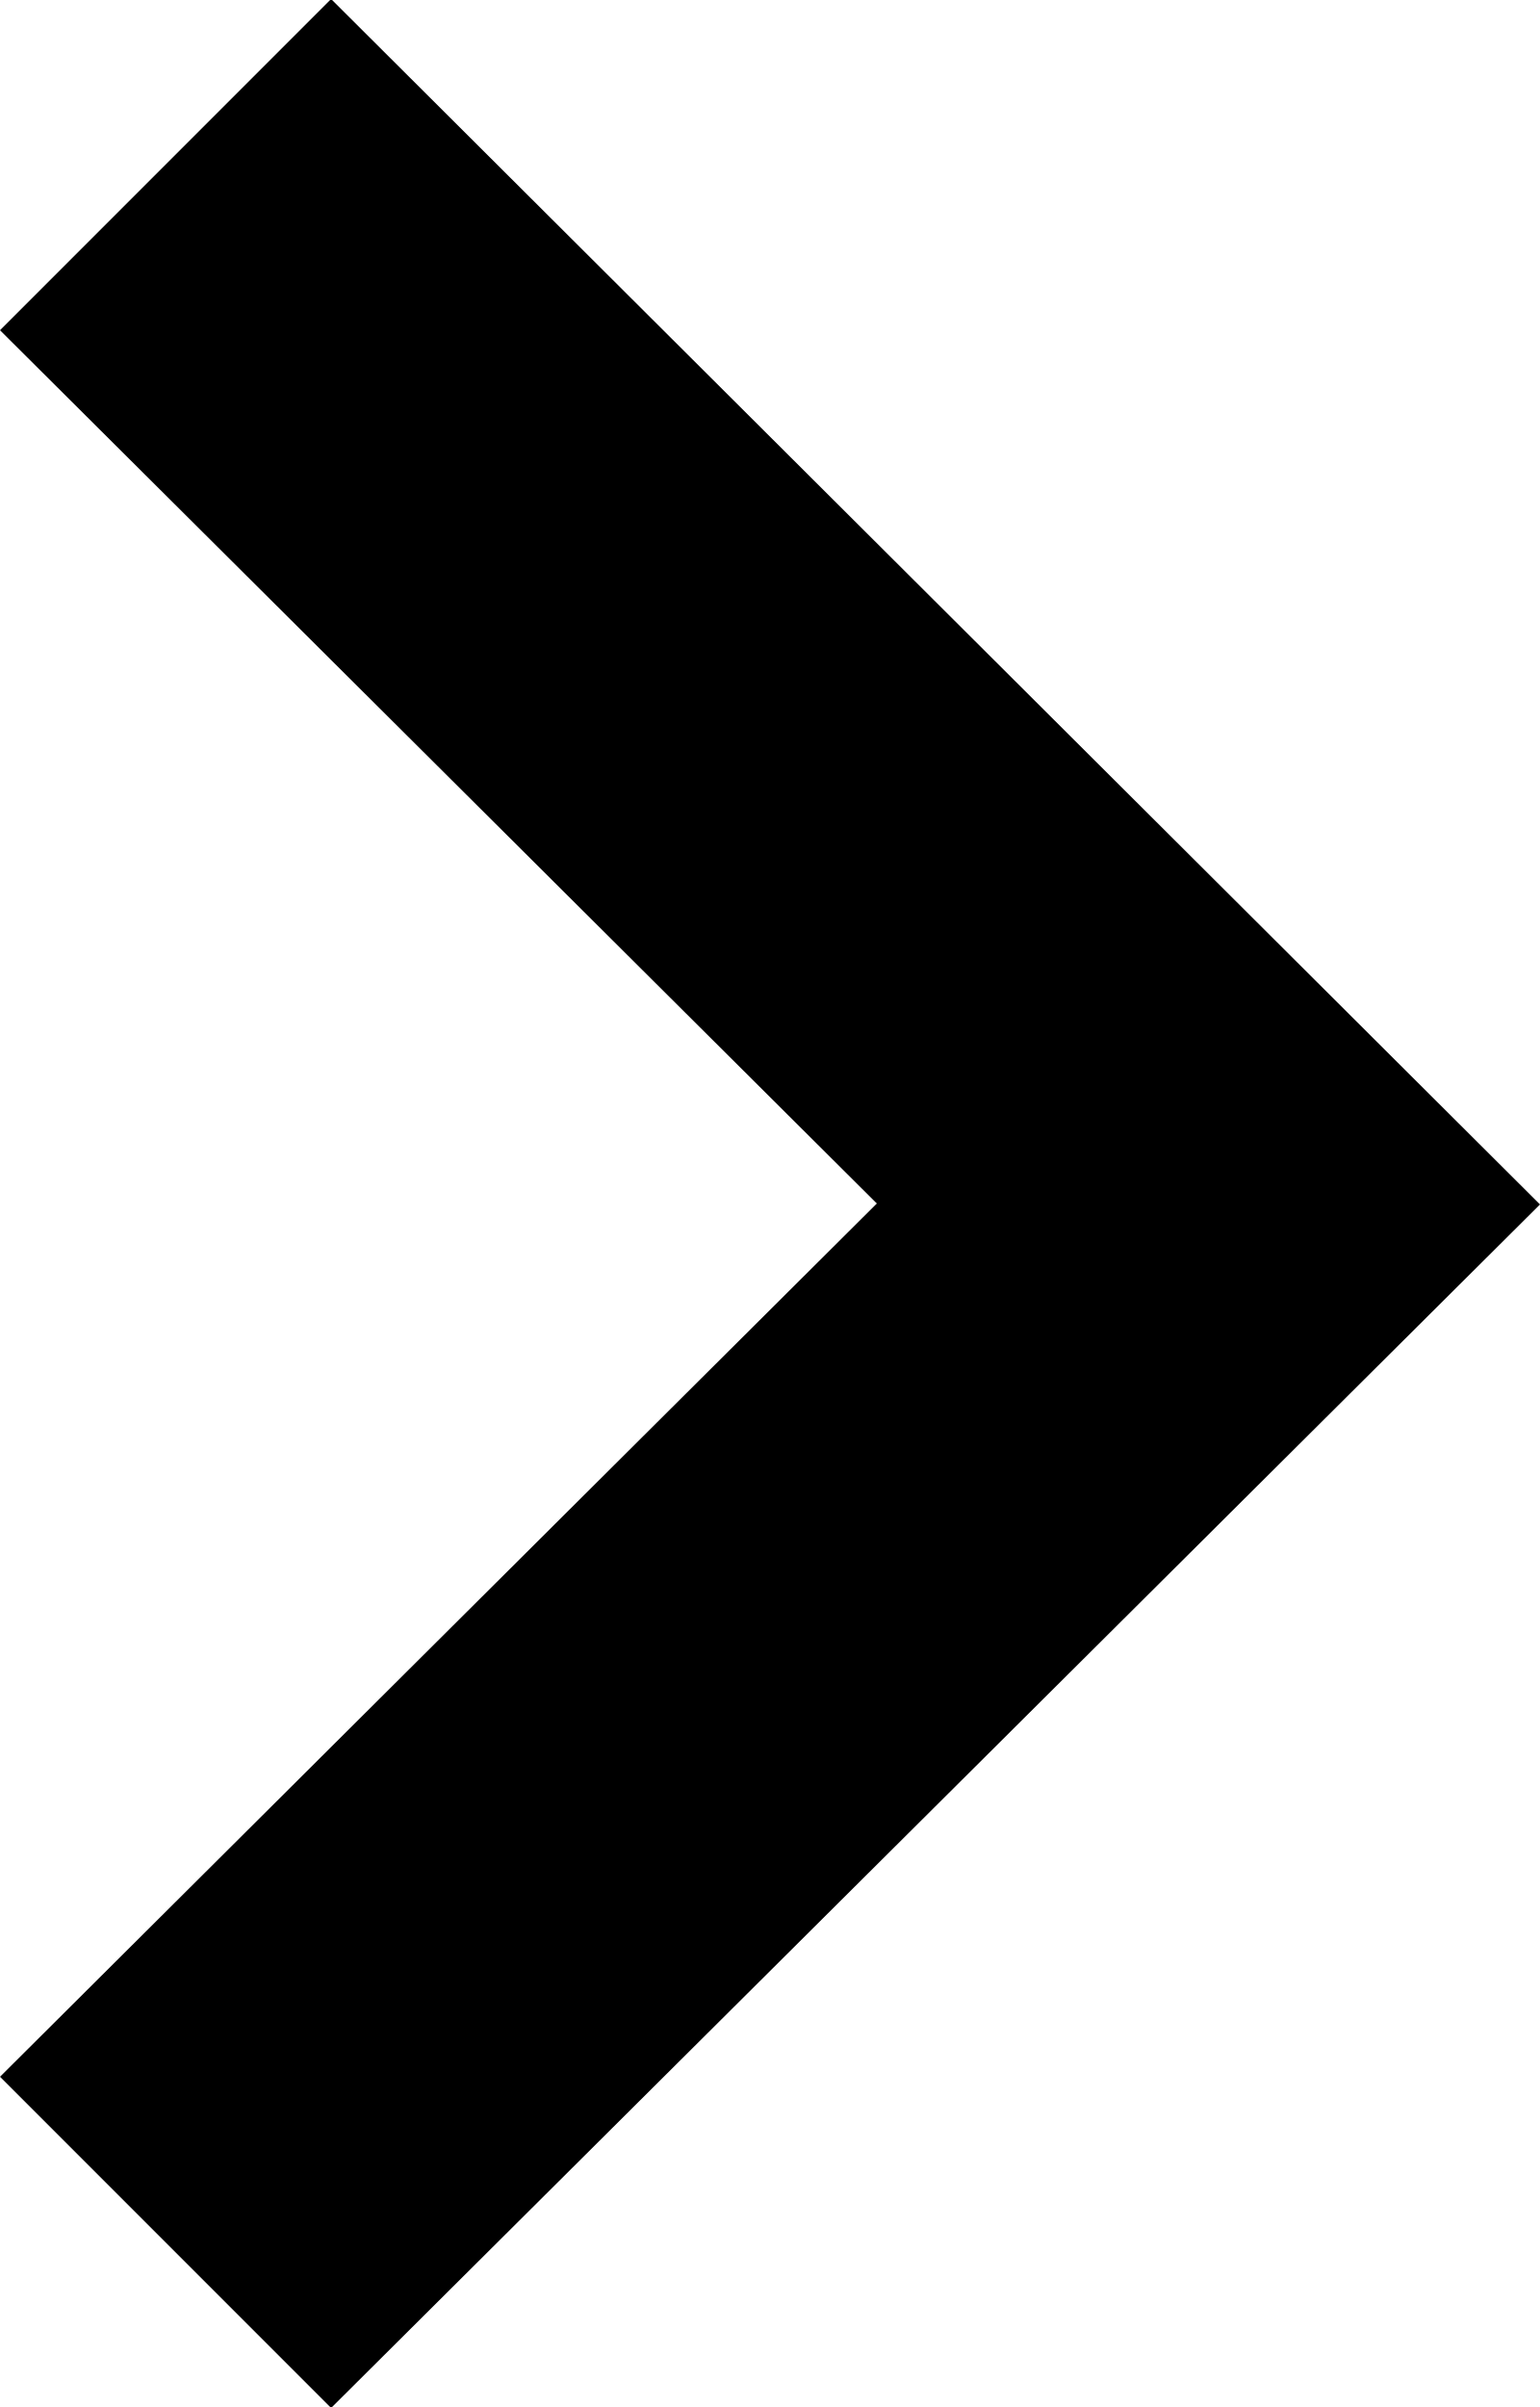
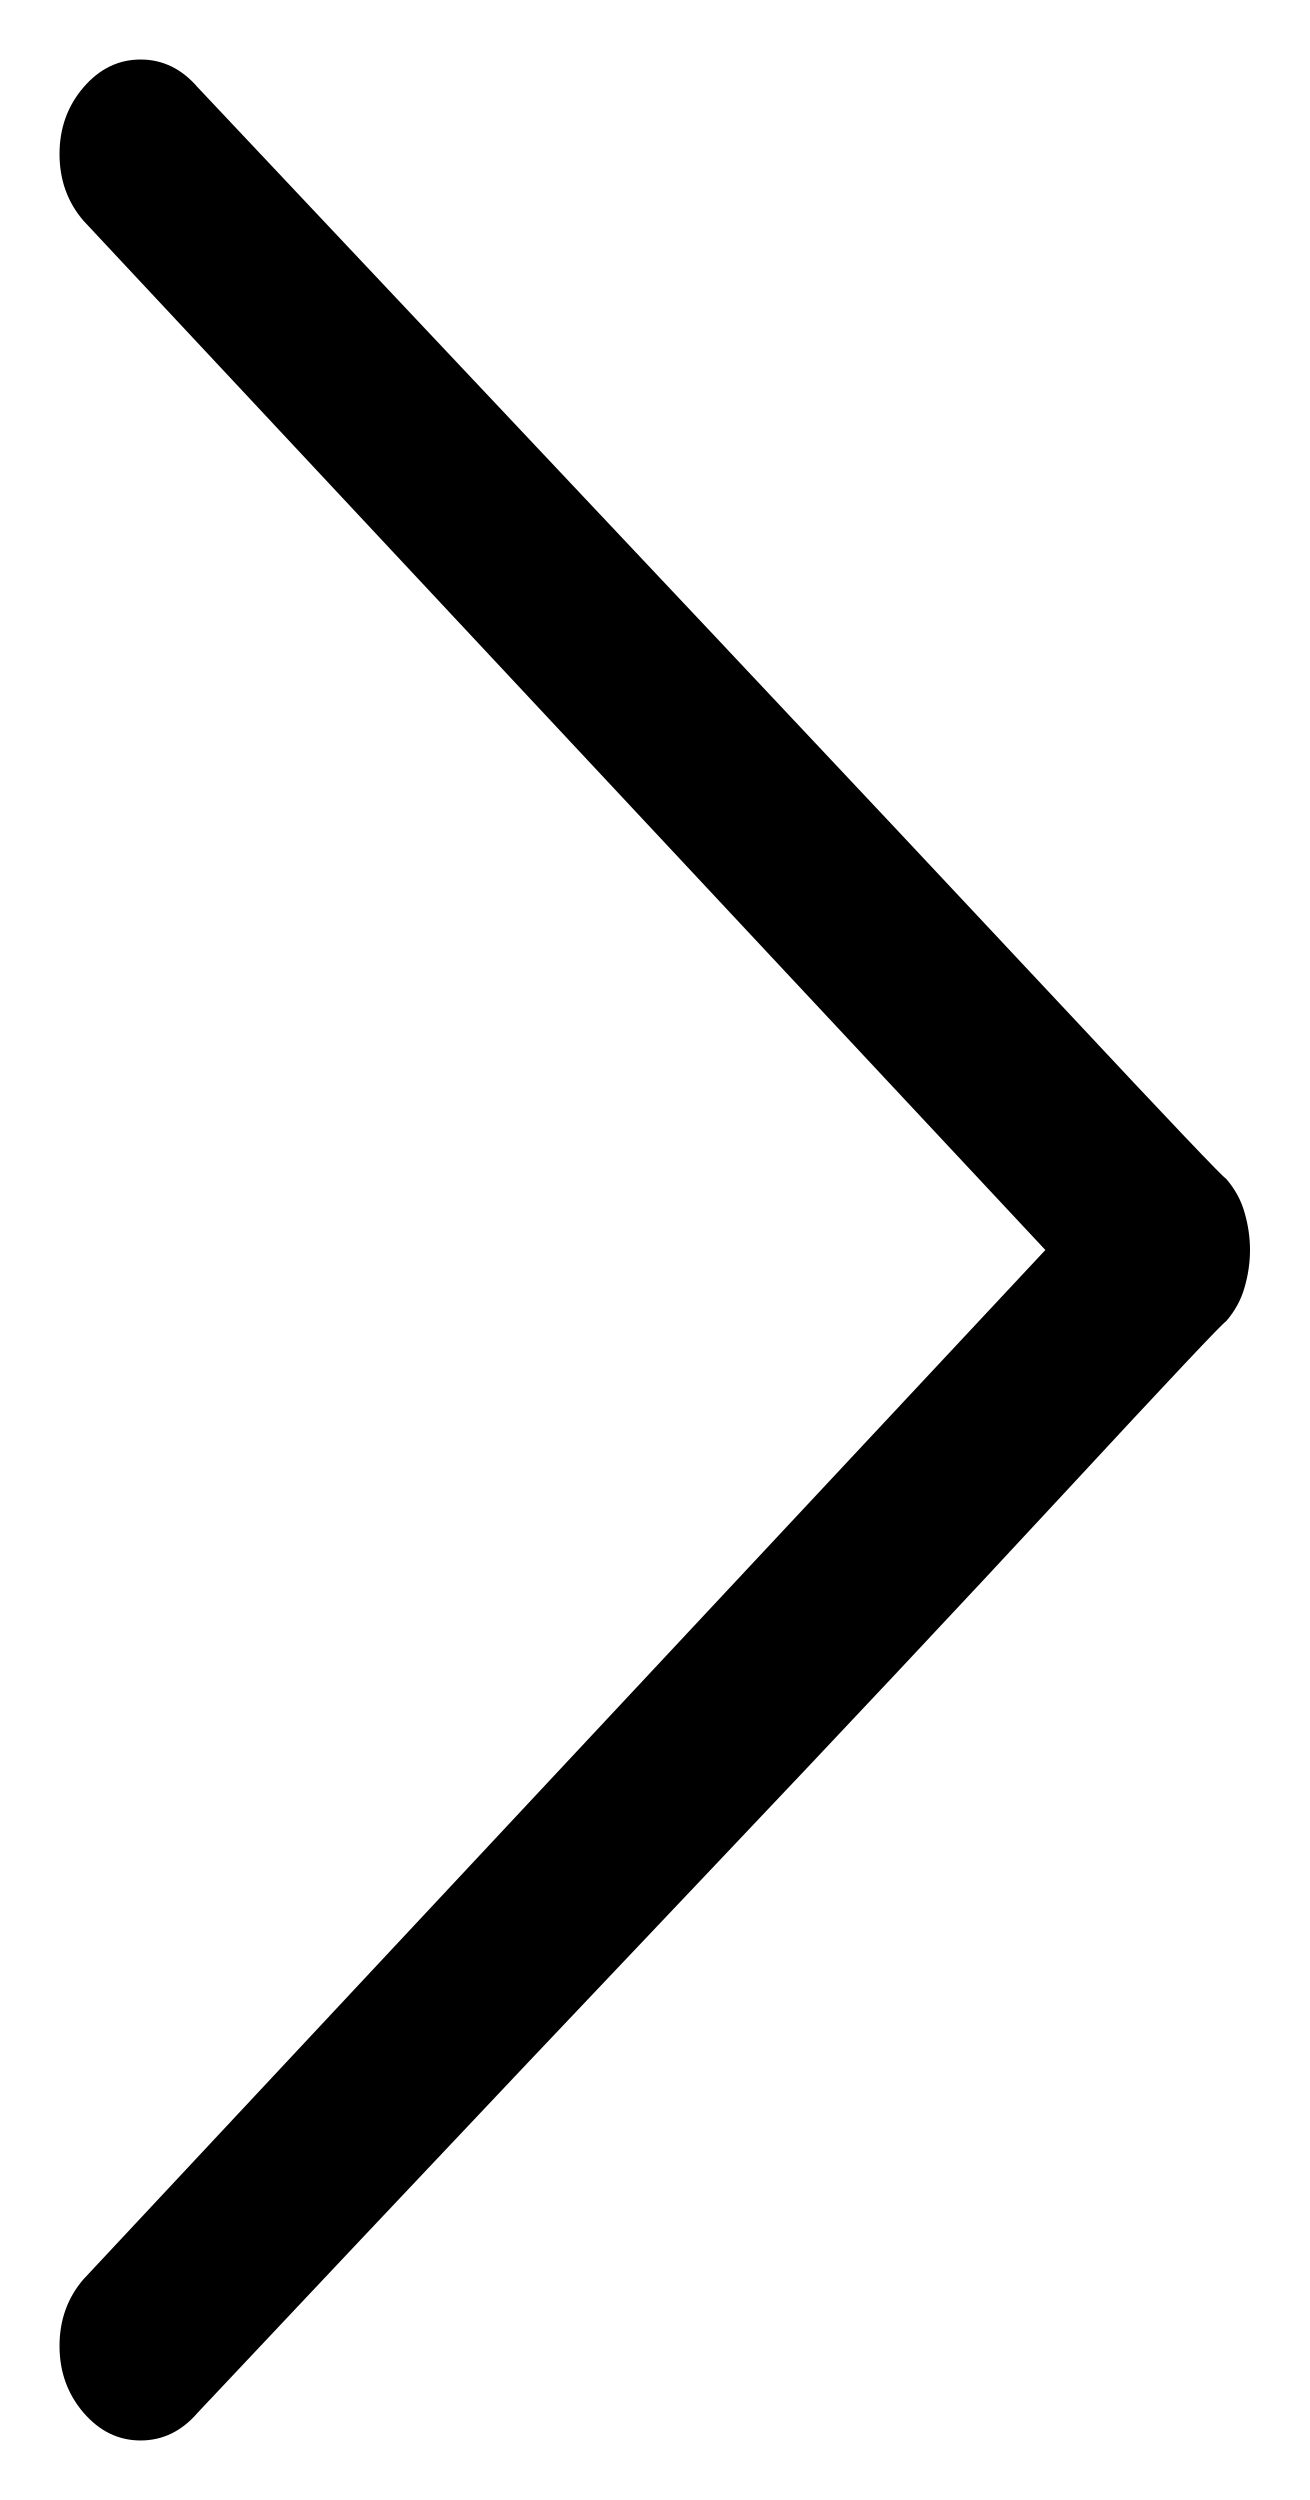
- <svg xmlns="http://www.w3.org/2000/svg" width="16px" height="25px" viewBox="0 0 16 25">
-   <path fillRule="evenodd" d="M 3.44 25.01C 3.44 25.01-0 21.57-0 21.57-0 21.57 9.11 12.5 9.11 12.5 9.11 12.5-0 3.43-0 3.43-0 3.43 3.44-0.01 3.44-0.01 3.44-0.01 16 12.51 16 12.51 16 12.51 3.44 25.01 3.44 25.01Z" fill="rgb(0,0,0)" />
+ <svg xmlns="http://www.w3.org/2000/svg" width="11px" height="21px" viewBox="0 0 11 21" version="1.1">
+   <defs>
+     </defs>
+   <g stroke="none" stroke-width="1" fill="rgb(0,0,0)" fill-rule="evenodd">
+     <g transform="translate(-1440, -3698)">
+       <g transform="translate(389, 3381)">
+         <g transform="translate(0, 317)">
+           <path d="M1066.266,5.701 C1066.109,5.567 1065.923,5.5 1065.706,5.5 C1065.489,5.5 1065.302,5.567 1065.146,5.701 L1056.5,13.781 L1047.854,5.701 C1047.698,5.567 1047.511,5.5 1047.294,5.5 C1047.077,5.5 1046.891,5.567 1046.734,5.701 C1046.578,5.835 1046.5,5.995 1046.5,6.181 C1046.5,6.367 1046.578,6.527 1046.734,6.661 C1046.734,6.661 1047.212,7.111 1048.167,8.011 C1049.122,8.911 1050.168,9.901 1051.305,10.98 C1052.442,12.059 1053.492,13.045 1054.456,13.938 C1055.419,14.83 1055.901,15.284 1055.901,15.299 C1055.988,15.374 1056.083,15.426 1056.188,15.455 C1056.292,15.485 1056.396,15.5 1056.5,15.5 C1056.604,15.5 1056.708,15.485 1056.812,15.455 C1056.917,15.426 1057.012,15.374 1057.099,15.299 C1057.099,15.284 1057.576,14.83 1058.531,13.938 C1059.486,13.045 1060.536,12.059 1061.682,10.98 C1062.828,9.901 1063.878,8.911 1064.833,8.011 C1065.788,7.111 1066.266,6.661 1066.266,6.661 C1066.422,6.527 1066.5,6.367 1066.5,6.181 C1066.5,5.995 1066.422,5.835 1066.266,5.701 L1066.266,5.701 Z" transform="translate(1056.5, 10.5) rotate(-90) translate(-1056.5, -10.5) " />
+         </g>
+       </g>
+     </g>
+   </g>
</svg>
